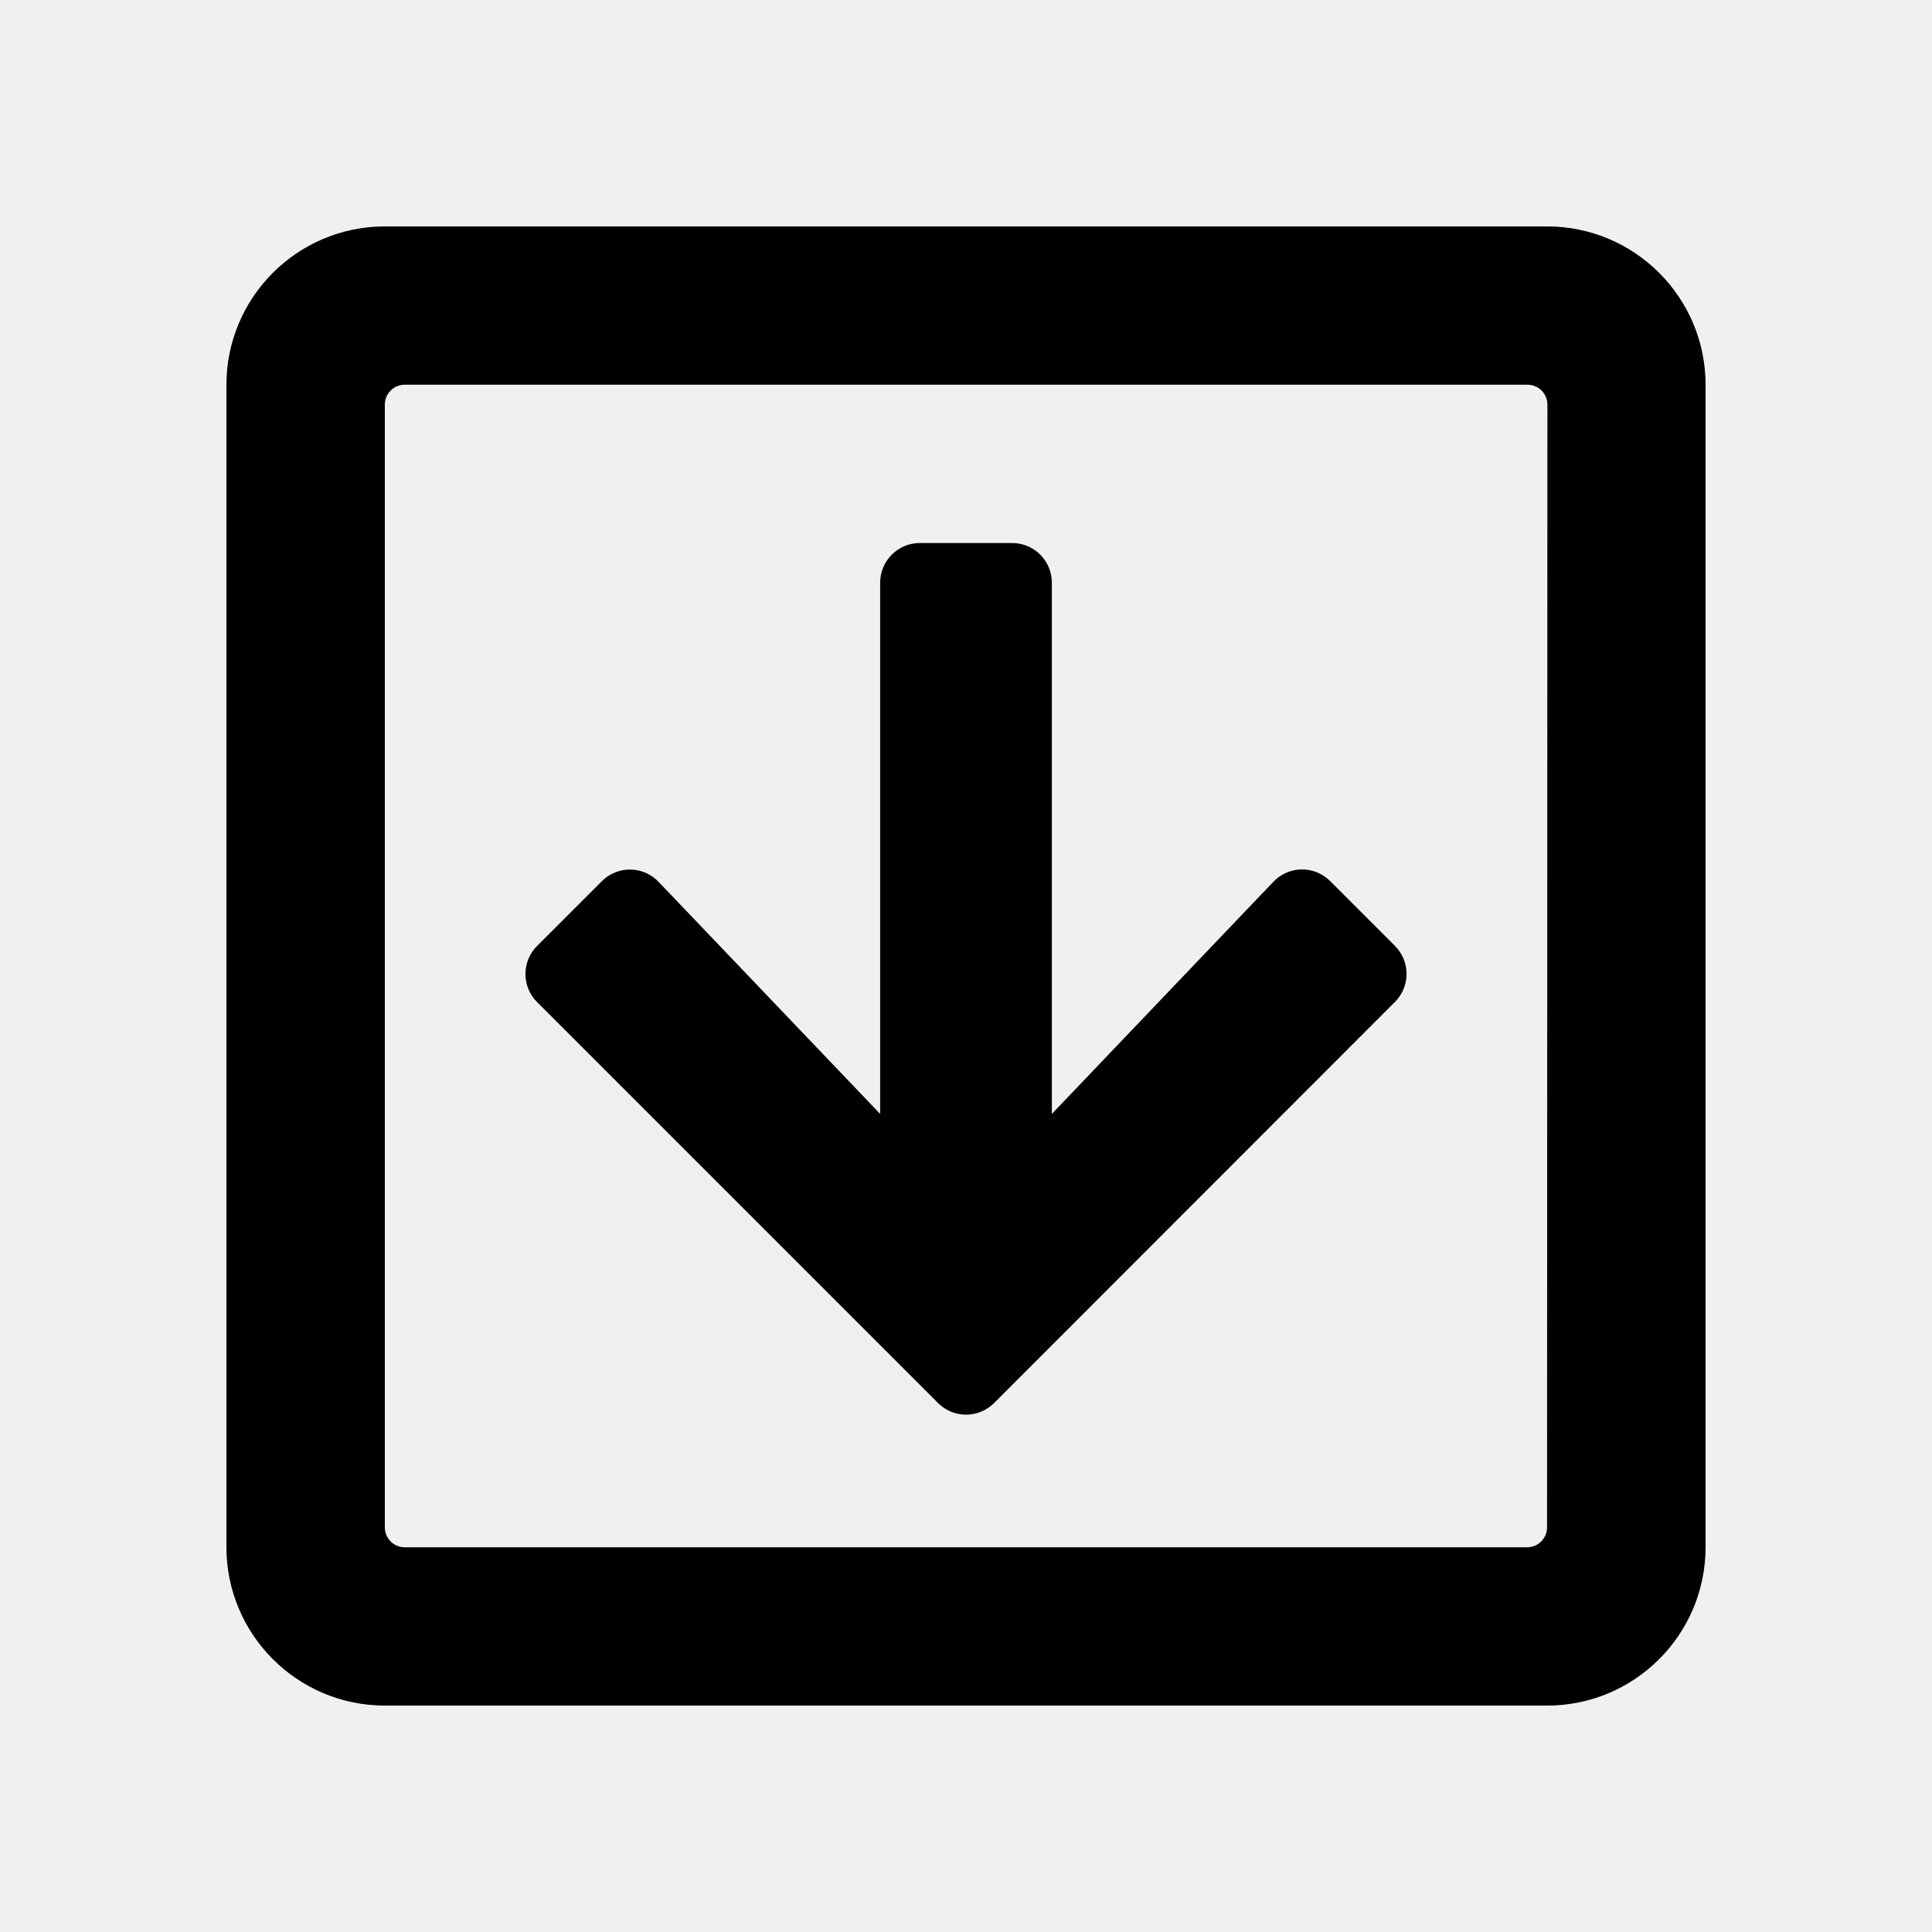
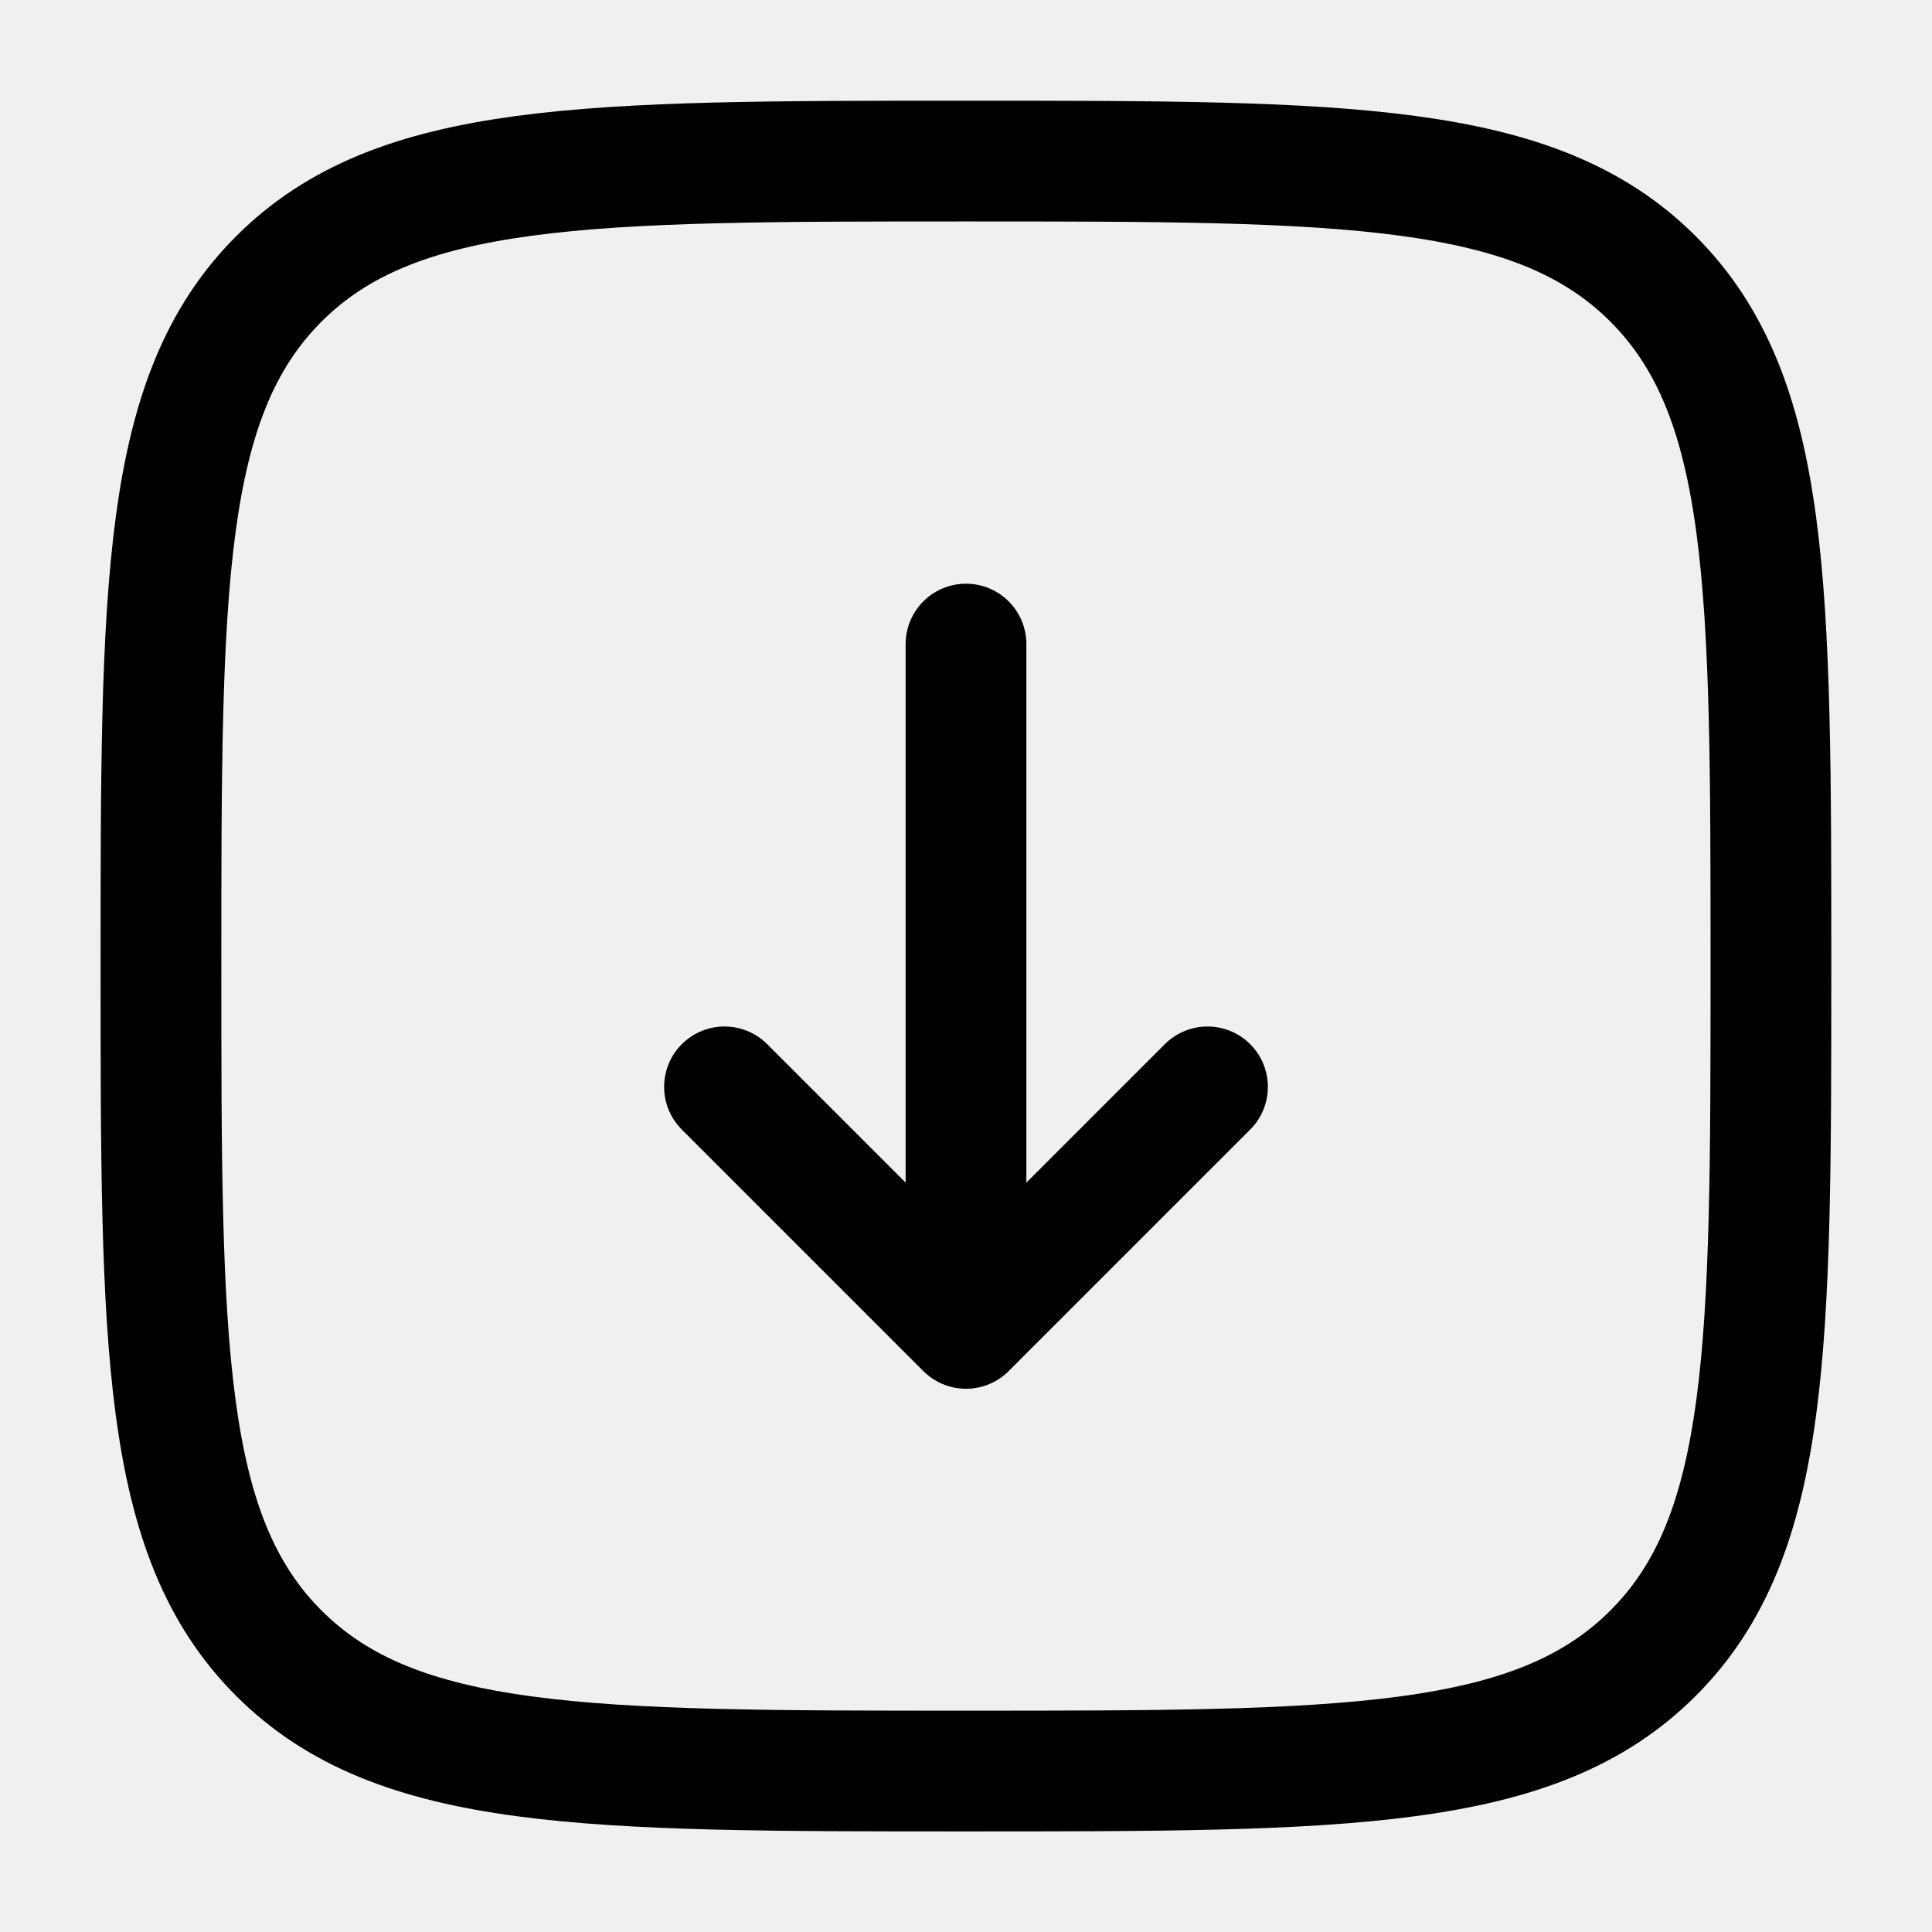
- <svg xmlns="http://www.w3.org/2000/svg" width="16" height="16">
-   <path fill="rgba(255,255,255,0)" d="M0 0h16v16H0z" data-name="Rectangle 486" />
-   <path fill="currentColor" d="M11.552 8.298a.328.328 0 0 0 0-.465l-.536-.536a.328.328 0 0 0-.47.005L8.711 9.225v-4.4a.329.329 0 0 0-.328-.328h-.766a.329.329 0 0 0-.328.328v4.4L5.454 7.303a.328.328 0 0 0-.47-.005l-.536.536a.328.328 0 0 0 0 .465l3.32 3.32a.328.328 0 0 0 .465 0Zm2.573-5.111a1.313 1.313 0 0 0-1.312-1.312H3.187a1.313 1.313 0 0 0-1.312 1.313v9.625a1.313 1.313 0 0 0 1.312 1.312h9.625a1.313 1.313 0 0 0 1.313-1.312Zm-1.313 9.463a.165.165 0 0 1-.164.164h-9.3a.165.165 0 0 1-.161-.164v-9.3a.165.165 0 0 1 .164-.164h9.3a.165.165 0 0 1 .164.164Z" data-name="Path 4616" />
+ <svg xmlns="http://www.w3.org/2000/svg" width="1em" height="1em" viewBox="0 0 16 16" fill="none">
+   <g clip-path="url(#clip0_3144_57790)">
+     <path d="M8 5.334L8 11.001M8 11.001L10 9.001M8 11.001L6 9.001" stroke="currentColor" stroke-linecap="round" stroke-linejoin="round" />
+     <path d="M1.333 8.001C1.333 4.858 1.333 3.287 2.309 2.31C3.286 1.334 4.857 1.334 8 1.334C11.142 1.334 12.714 1.334 13.69 2.31C14.666 3.287 14.666 4.858 14.666 8.001C14.666 11.143 14.666 12.715 13.69 13.691C12.714 14.667 11.142 14.667 8 14.667C4.857 14.667 3.286 14.667 2.309 13.691C1.333 12.715 1.333 11.143 1.333 8.001Z" stroke="currentColor" stroke-linecap="round" stroke-linejoin="round" />
+   </g>
+   <defs>
+     <clipPath id="clip0_3144_57790">
+       <rect width="16" height="16" rx="5" fill="white" />
+     </clipPath>
+   </defs>
</svg>
